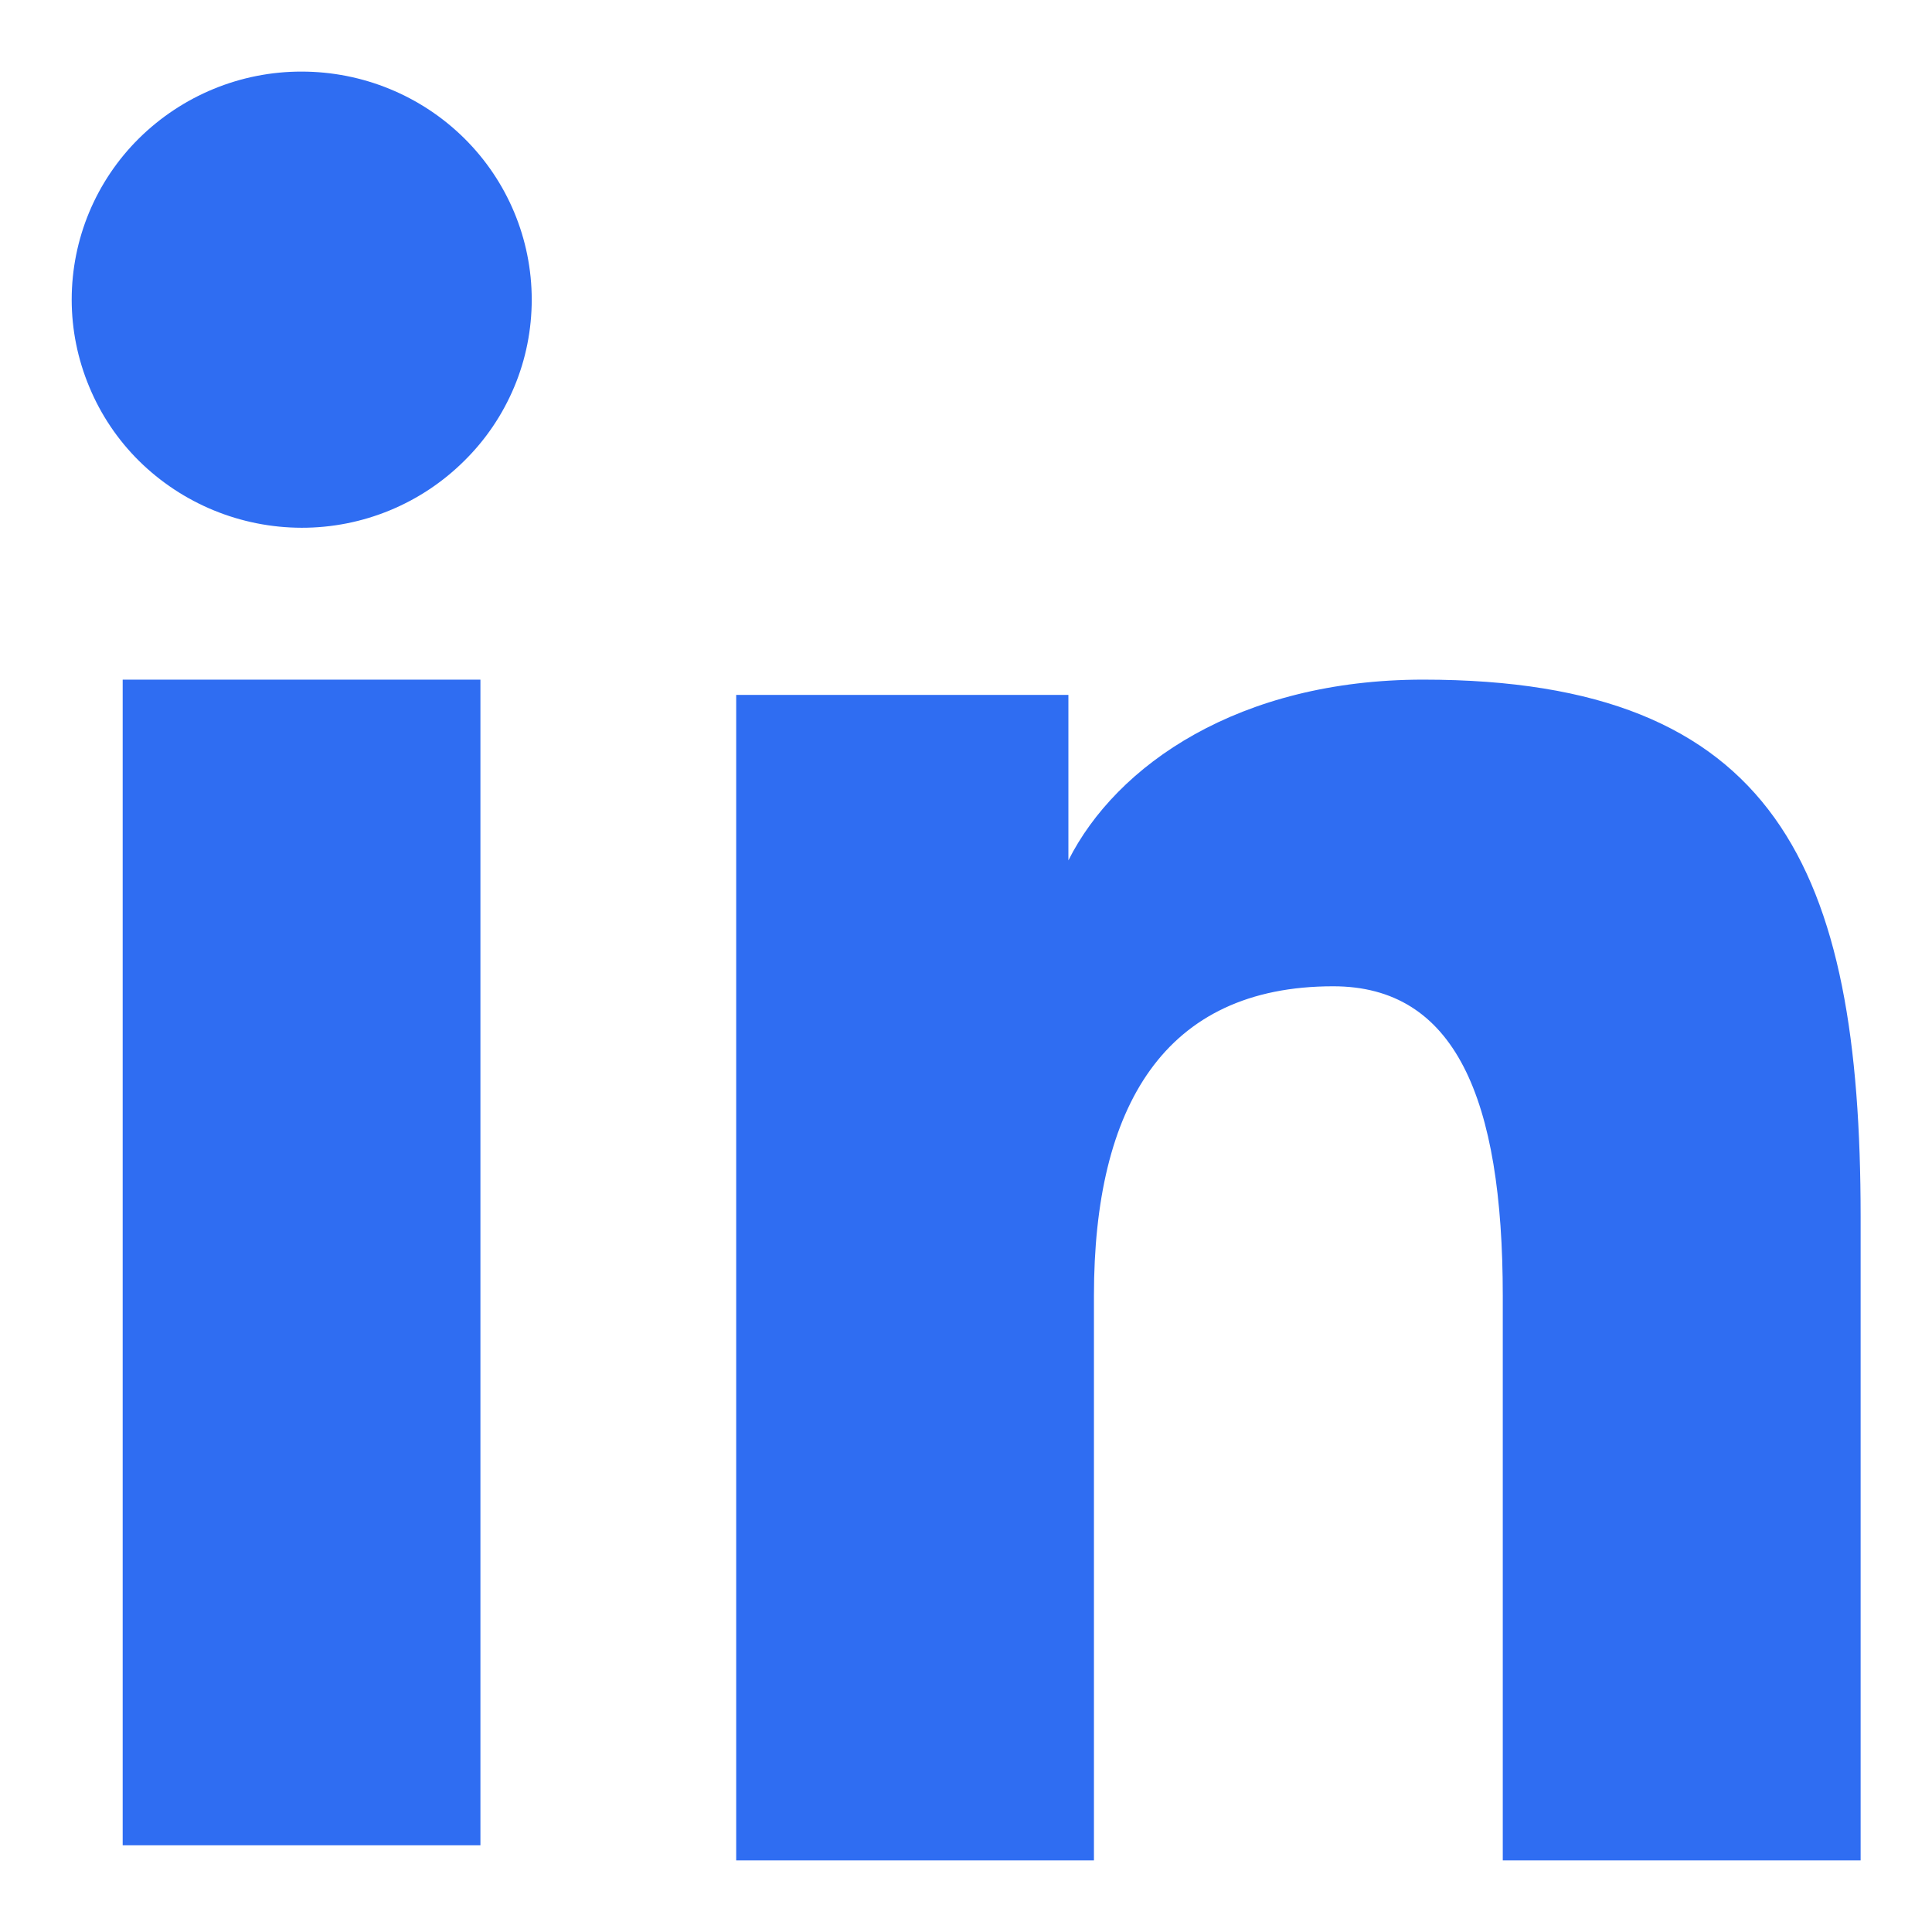
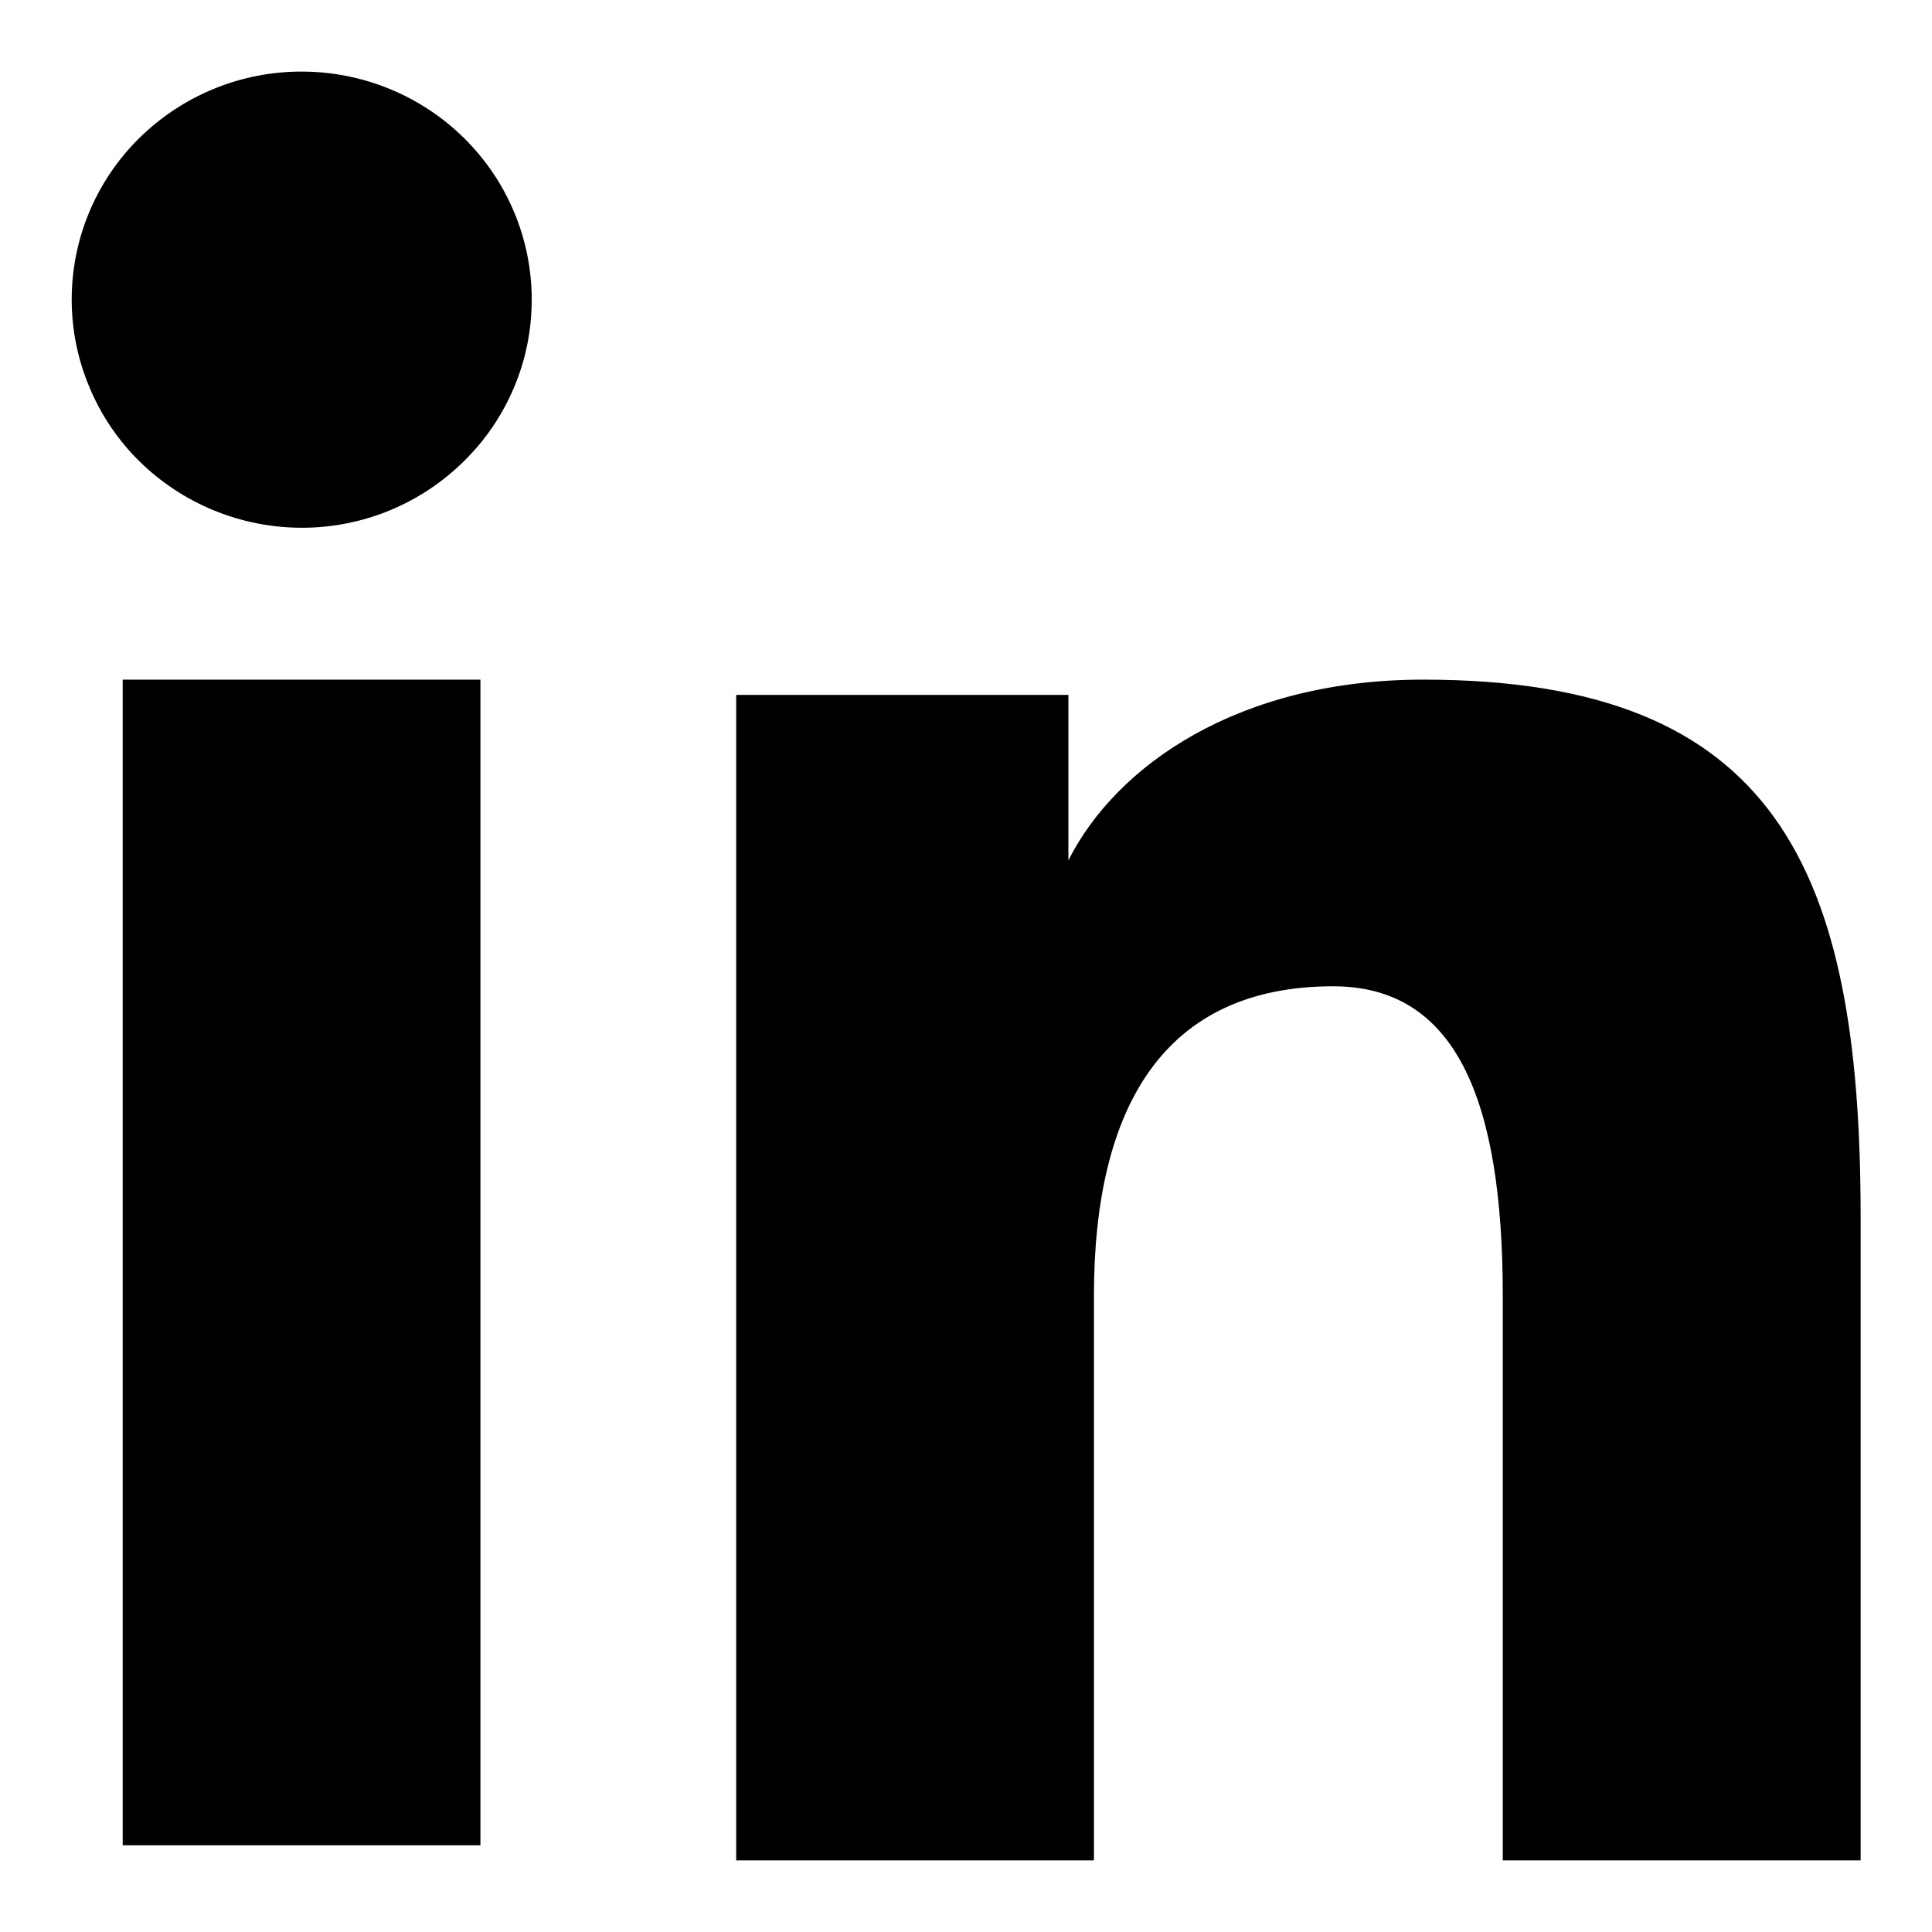
- <svg xmlns="http://www.w3.org/2000/svg" width="18" height="18" viewBox="0 0 18 18" fill="none">
-   <path fill-rule="evenodd" clip-rule="evenodd" d="M6.859 6.474H9.954V8.016C10.4 7.129 11.543 6.332 13.261 6.332C16.553 6.332 17.335 8.097 17.335 11.336V17.333H14.001V12.073C14.001 10.229 13.556 9.189 12.421 9.189C10.846 9.189 10.192 10.31 10.192 12.072V17.333H6.859V6.474ZM1.143 17.192H4.476V6.332H1.143V17.192ZM4.954 2.792C4.954 3.071 4.899 3.348 4.791 3.605C4.683 3.863 4.525 4.097 4.326 4.293C3.923 4.694 3.378 4.918 2.81 4.917C2.242 4.916 1.698 4.692 1.295 4.294C1.096 4.097 0.939 3.863 0.832 3.605C0.724 3.347 0.668 3.071 0.668 2.792C0.668 2.227 0.893 1.687 1.295 1.289C1.699 0.89 2.243 0.666 2.81 0.667C3.379 0.667 3.924 0.891 4.326 1.289C4.728 1.687 4.954 2.227 4.954 2.792Z" fill="#2F6DF2" />
+ <svg xmlns="http://www.w3.org/2000/svg" width="18" height="18" viewBox="0 0 18 18" fill="currentcolor">
+   <path fill-rule="evenodd" clip-rule="evenodd" d="M6.859 6.474H9.954V8.016C10.4 7.129 11.543 6.332 13.261 6.332C16.553 6.332 17.335 8.097 17.335 11.336V17.333H14.001V12.073C14.001 10.229 13.556 9.189 12.421 9.189C10.846 9.189 10.192 10.31 10.192 12.072V17.333H6.859V6.474ZM1.143 17.192H4.476V6.332H1.143V17.192ZM4.954 2.792C4.954 3.071 4.899 3.348 4.791 3.605C4.683 3.863 4.525 4.097 4.326 4.293C3.923 4.694 3.378 4.918 2.81 4.917C2.242 4.916 1.698 4.692 1.295 4.294C1.096 4.097 0.939 3.863 0.832 3.605C0.724 3.347 0.668 3.071 0.668 2.792C0.668 2.227 0.893 1.687 1.295 1.289C1.699 0.89 2.243 0.666 2.81 0.667C3.379 0.667 3.924 0.891 4.326 1.289C4.728 1.687 4.954 2.227 4.954 2.792Z" />
</svg>
